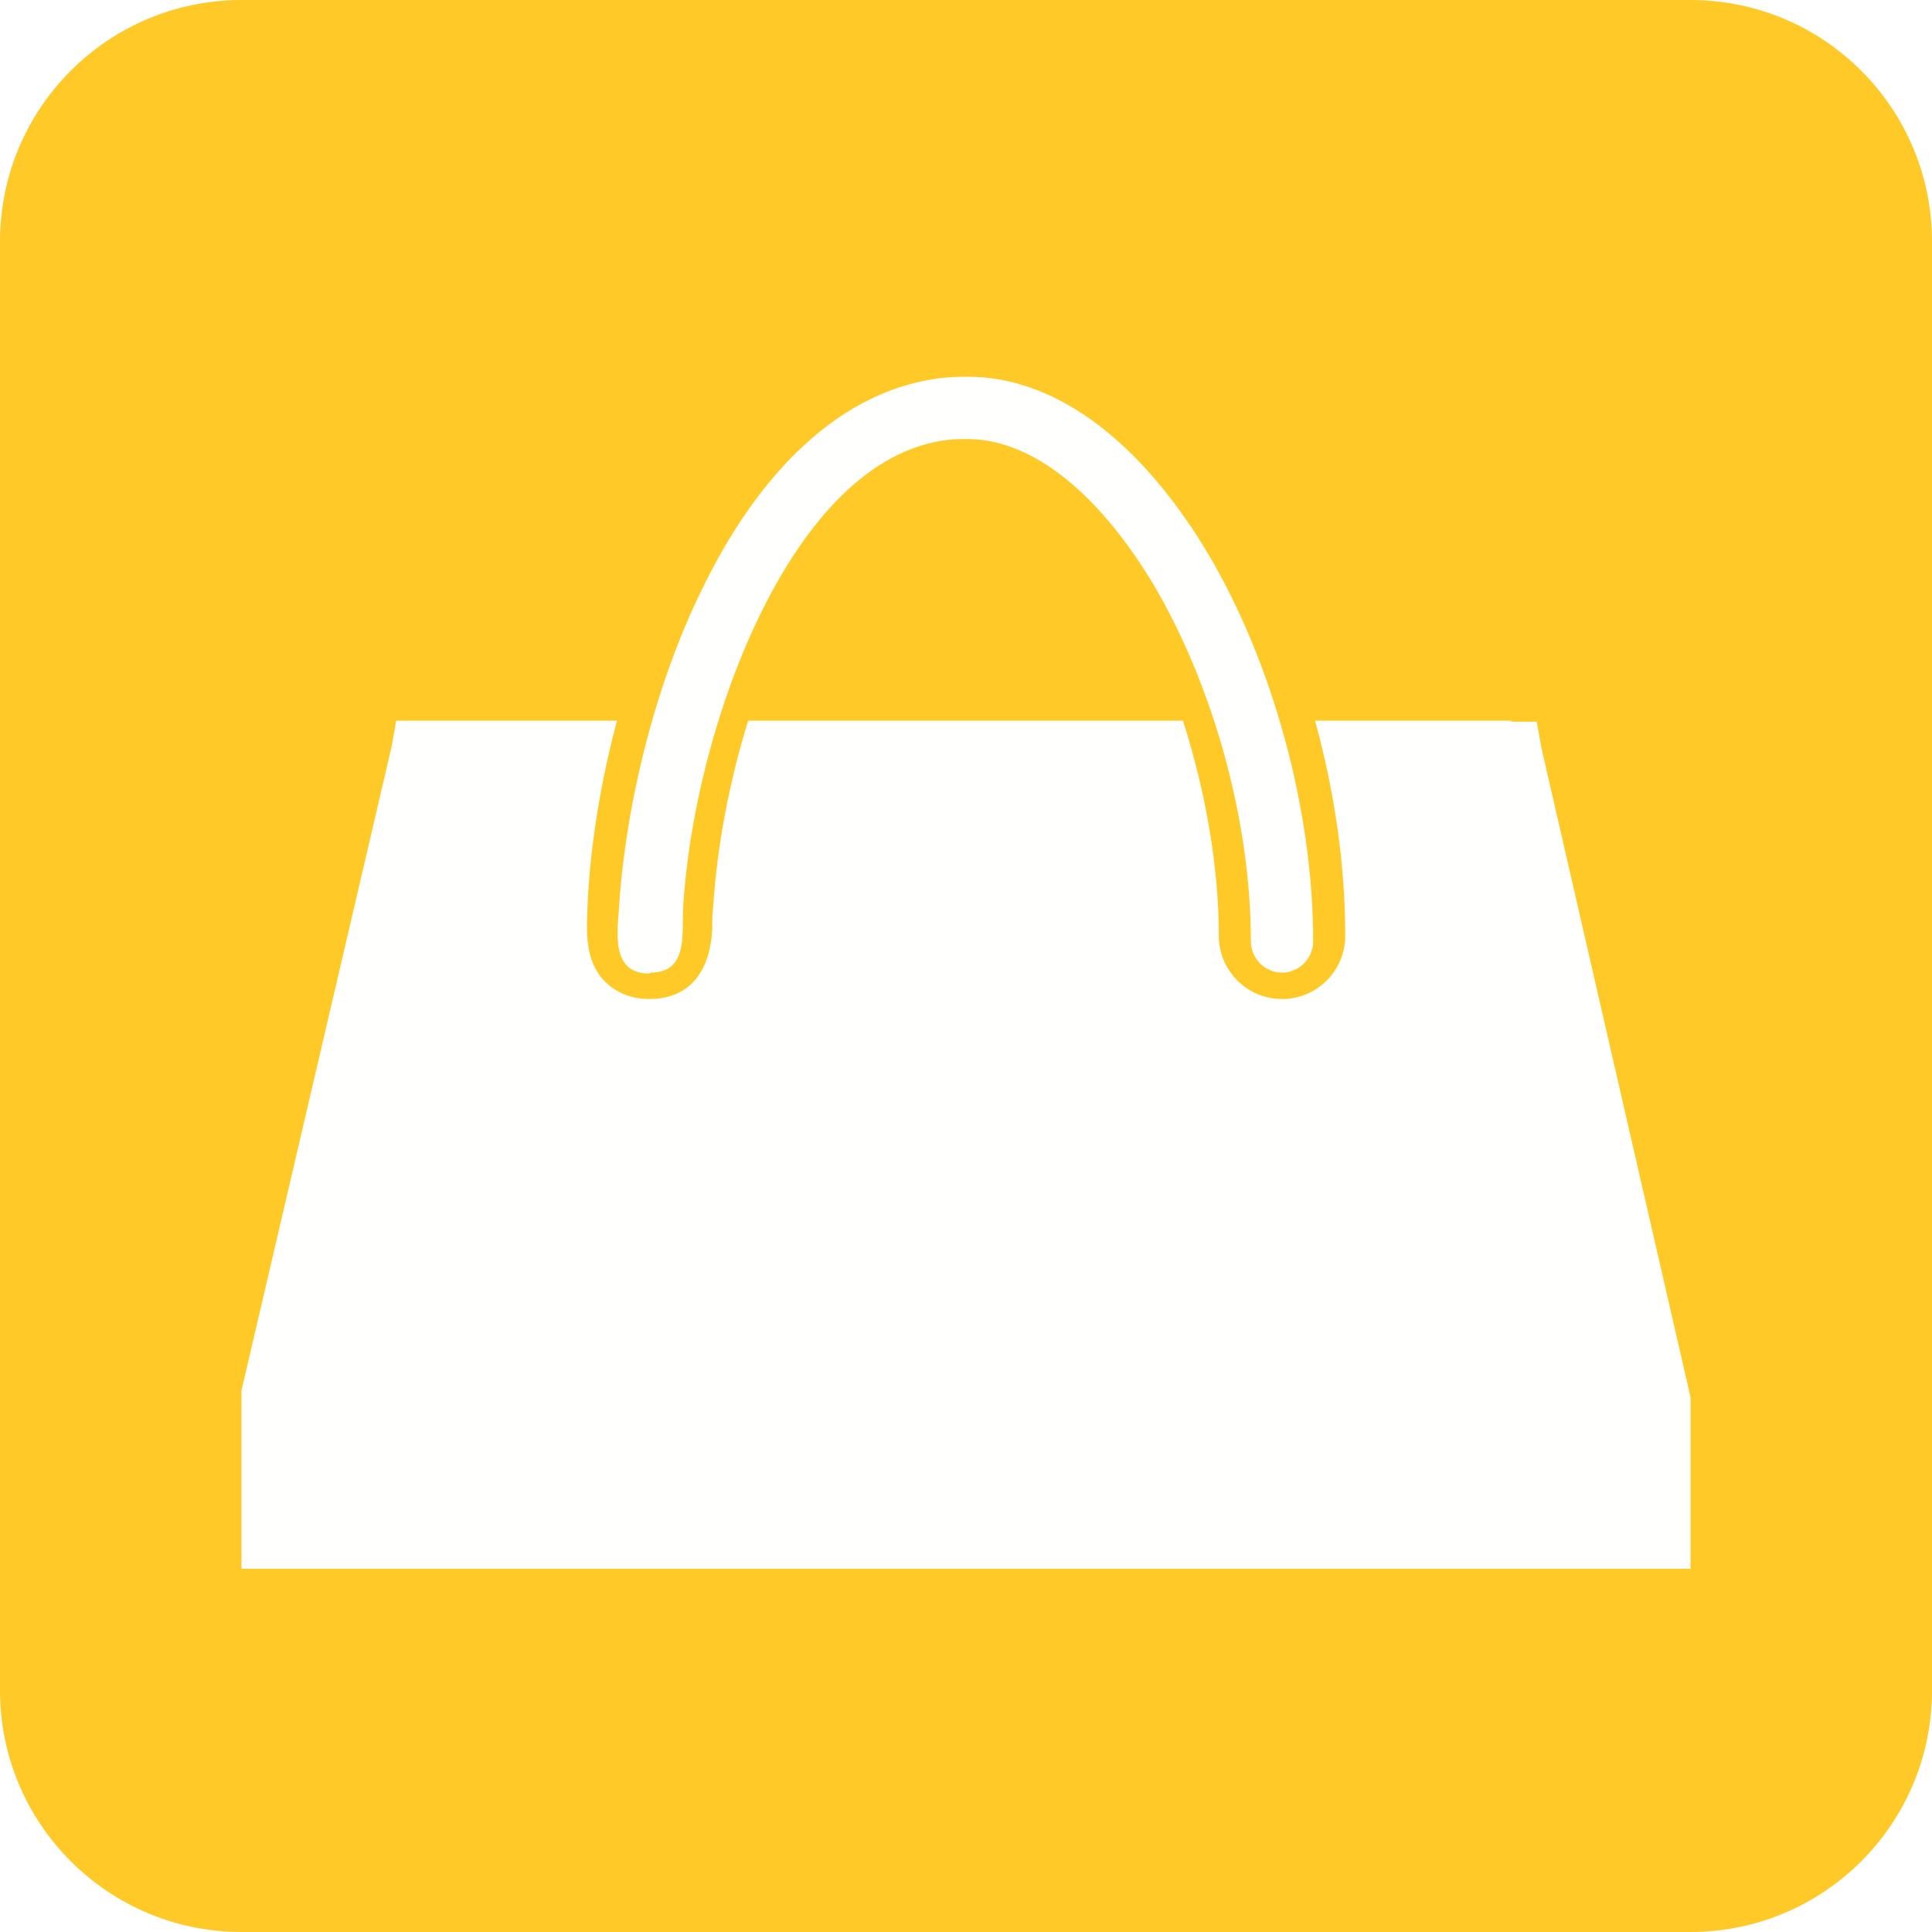
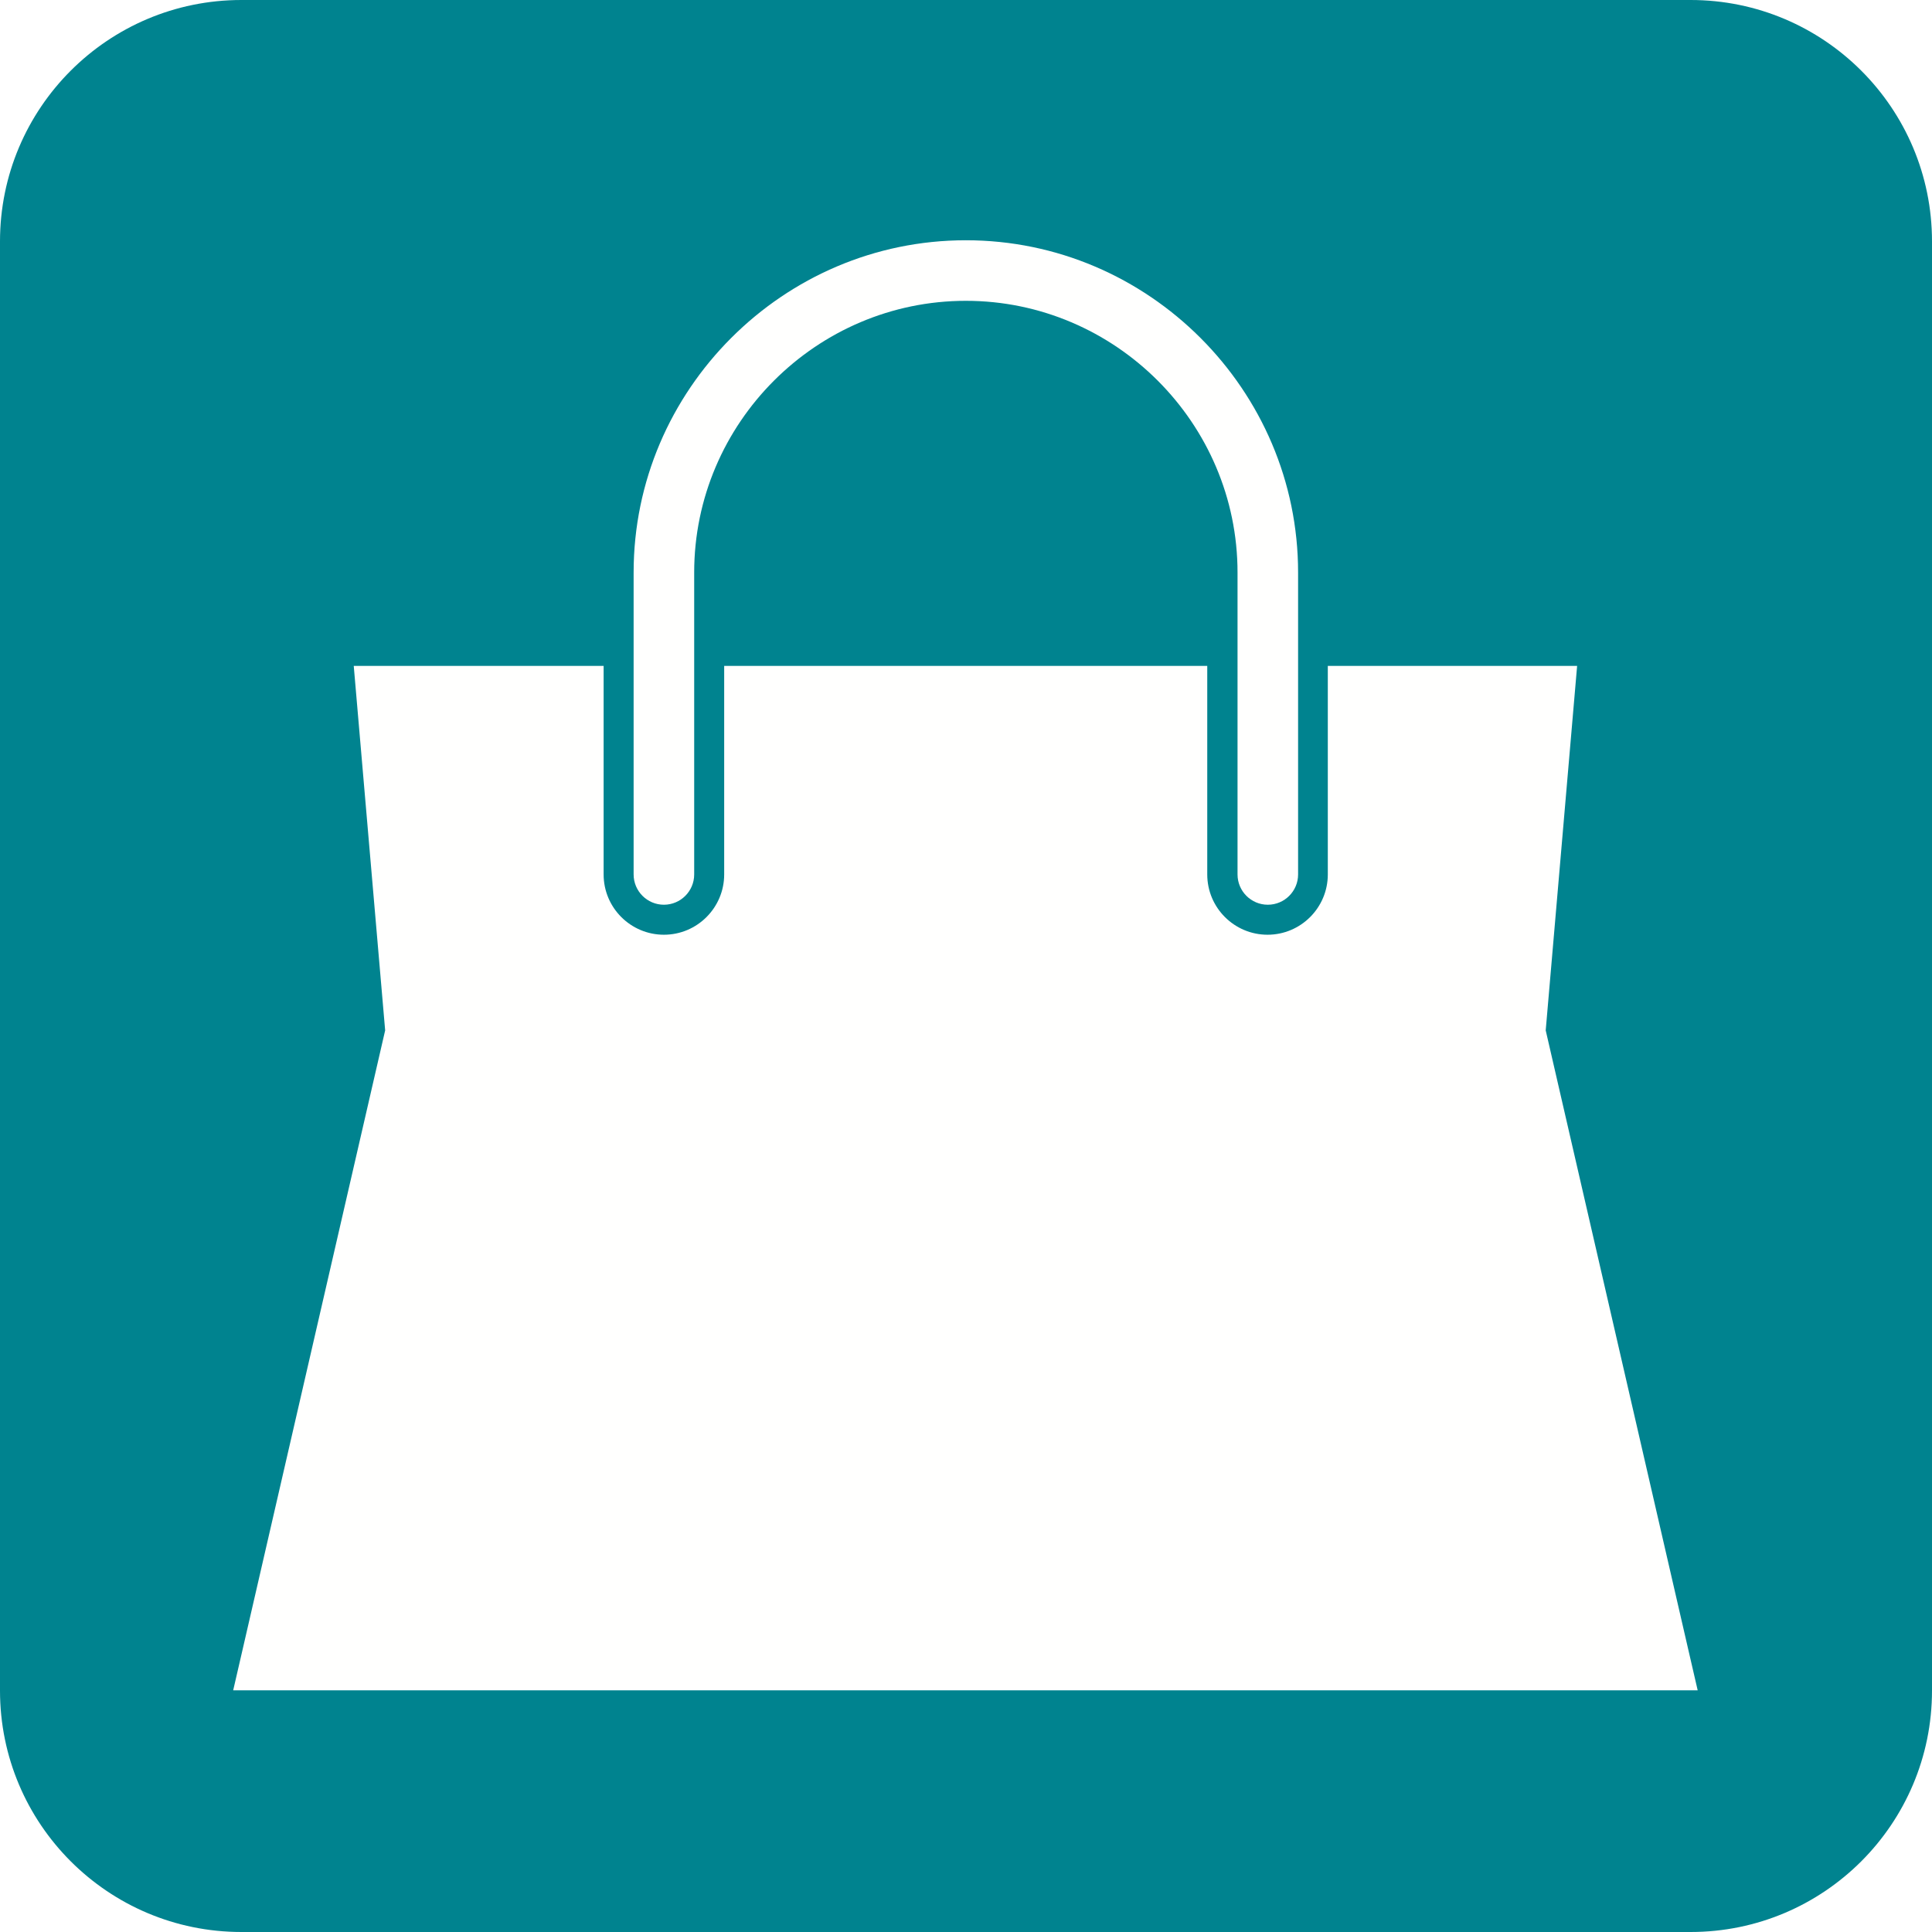
- <svg xmlns="http://www.w3.org/2000/svg" xml:space="preserve" width="2048px" height="2048px" style="shape-rendering:geometricPrecision; text-rendering:geometricPrecision; image-rendering:optimizeQuality; fill-rule:evenodd; clip-rule:evenodd" viewBox="0 0 2048 2048">
+ <svg xmlns="http://www.w3.org/2000/svg" xml:space="preserve" width="6.827in" height="6.827in" style="shape-rendering:geometricPrecision; text-rendering:geometricPrecision; image-rendering:optimizeQuality; fill-rule:evenodd; clip-rule:evenodd" viewBox="0 0 6.827 6.827">
  <defs>
    <style type="text/css">
   
-     .fil0 {fill:#FFCA28}
+     .fil0 {fill:#00838F}
    .fil1 {fill:#FFFFFE;fill-rule:nonzero}
   
  </style>
  </defs>
  <g id="Layer_x0020_1">
-     <rect class="fil0" width="2048" height="2048" rx="256" ry="256" />
-     <g id="_617655424">
-       <path class="fil1" d="M1601 765l28 0 5 28 158 688 0 182 -1536 0 0 -189 159 -682 5 -28 28 0 206 0c-17,64 -28,130 -31,192 -1,28 -4,58 15,81 13,15 31,22 50,22 46,0 65,-33 67,-74 0,-8 0,-16 1,-24 4,-63 17,-132 37,-197l461 0c24,75 38,155 38,228 0,37 30,67 67,67 37,0 67,-30 67,-67 0,-74 -11,-152 -32,-228l209 0z" />
-       <path class="fil1" d="M688 1032c-39,0 -34,-41 -32,-67 6,-102 35,-232 88,-340 58,-120 146,-215 261,-225 16,-1 30,-1 46,1 90,12 169,85 229,185 69,116 112,272 112,412 0,18 -15,33 -33,33 -18,0 -33,-15 -33,-33 0,-128 -40,-271 -103,-378 -48,-80 -108,-139 -172,-152 -14,-3 -30,-3 -44,-2 -86,9 -154,88 -202,187 -48,99 -76,218 -81,312 -1,25 5,66 -34,66z" />
-     </g>
+     <rect class="fil0" width="6.827" height="6.827" rx="0.853" ry="0.853" />
+     <path class="fil1" d="M1.368 2.353l0.765 0 0 0.737c0,0.118 0.096,0.213 0.213,0.213 0.118,0 0.213,-0.096 0.213,-0.213l0 -0.737 1.707 0 0 0.737c0,0.118 0.096,0.213 0.213,0.213 0.118,0 0.213,-0.096 0.213,-0.213l0 -0.737 0.765 0 0.116 0 -0.01 0.116 -0.101 1.172 0.507 2.202 0.03 0.13 -0.134 0 -4.907 0 -0.134 0 0.03 -0.13 0.507 -2.202 -0.101 -1.172 -0.01 -0.116 0.116 0z" />
+     <path class="fil1" d="M2.453 3.09c0,0.059 -0.048,0.107 -0.107,0.107 -0.059,0 -0.107,-0.048 -0.107,-0.107l0 -1.067c0,-0.323 0.132,-0.616 0.345,-0.829 0.213,-0.213 0.506,-0.345 0.829,-0.345l3.93701e-006 0c0.323,0 0.616,0.132 0.829,0.345 0.213,0.213 0.345,0.506 0.345,0.829l0 1.067c0,0.059 -0.048,0.107 -0.107,0.107 -0.059,0 -0.107,-0.048 -0.107,-0.107l0 -1.067c0,-0.264 -0.108,-0.504 -0.282,-0.678 -0.174,-0.174 -0.414,-0.282 -0.678,-0.282l-3.93701e-006 0c-0.264,0 -0.504,0.108 -0.678,0.282 -0.174,0.174 -0.282,0.414 -0.282,0.678l0 1.067z" />
  </g>
</svg>
